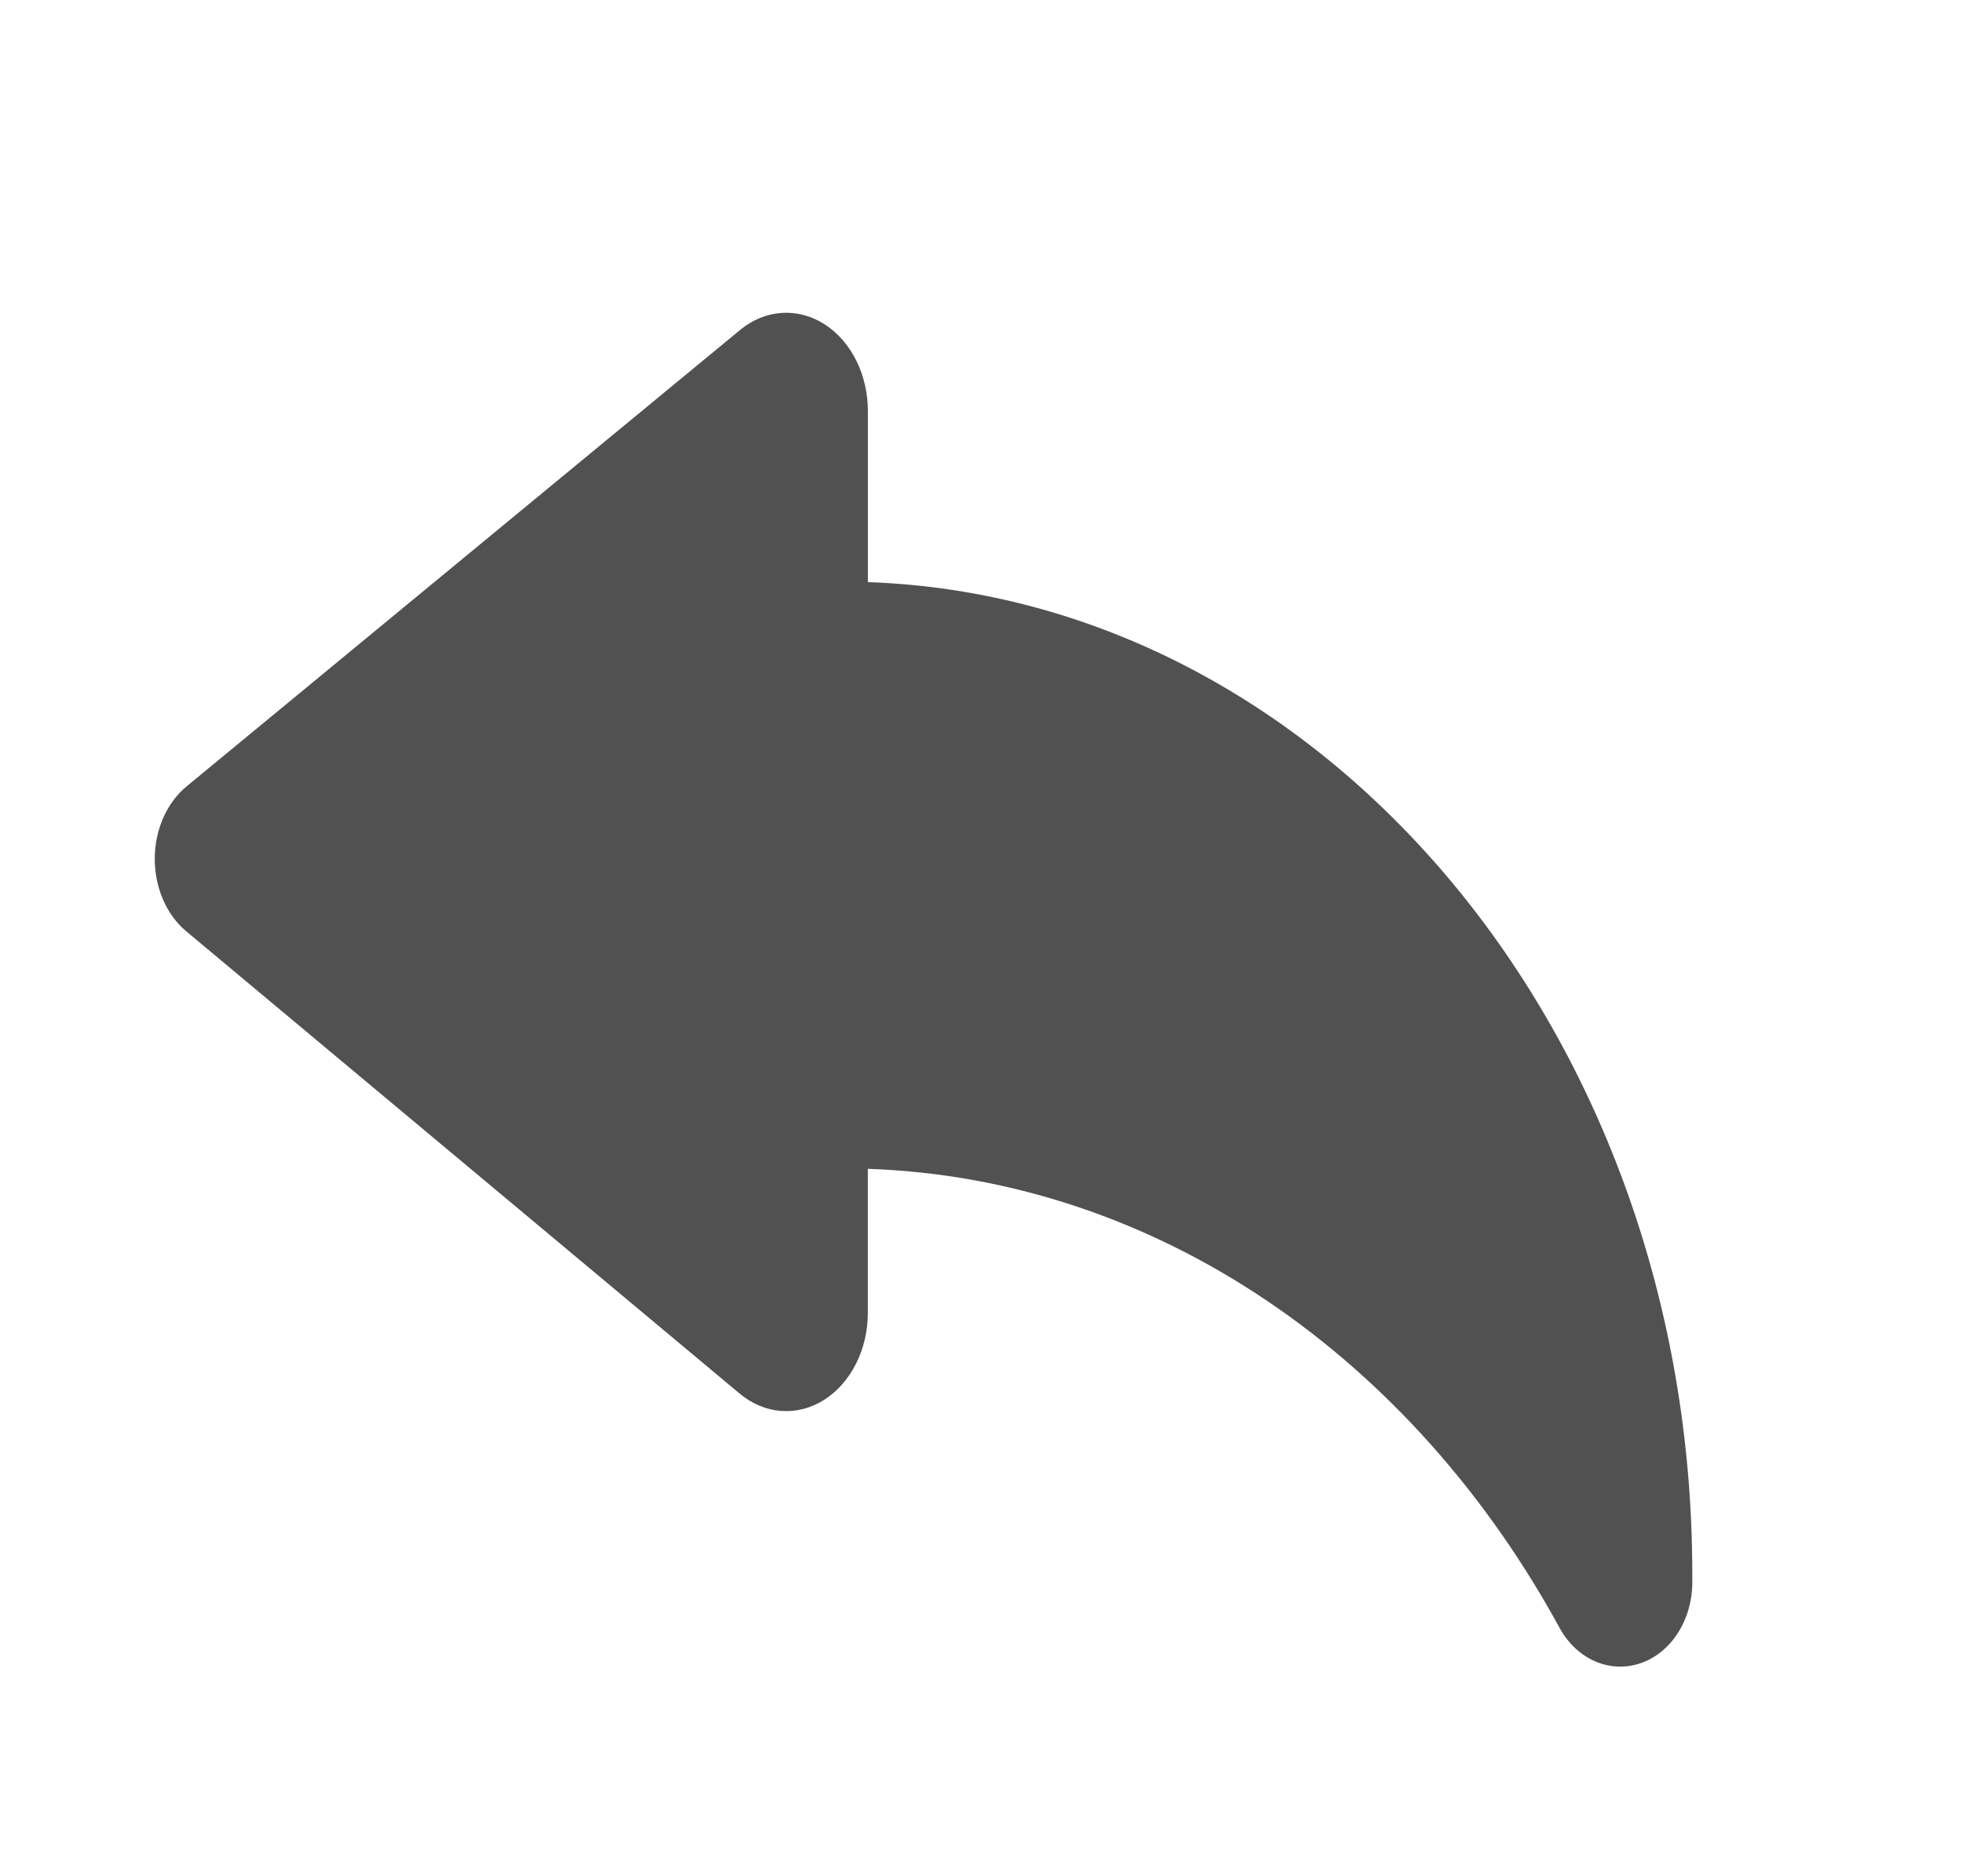
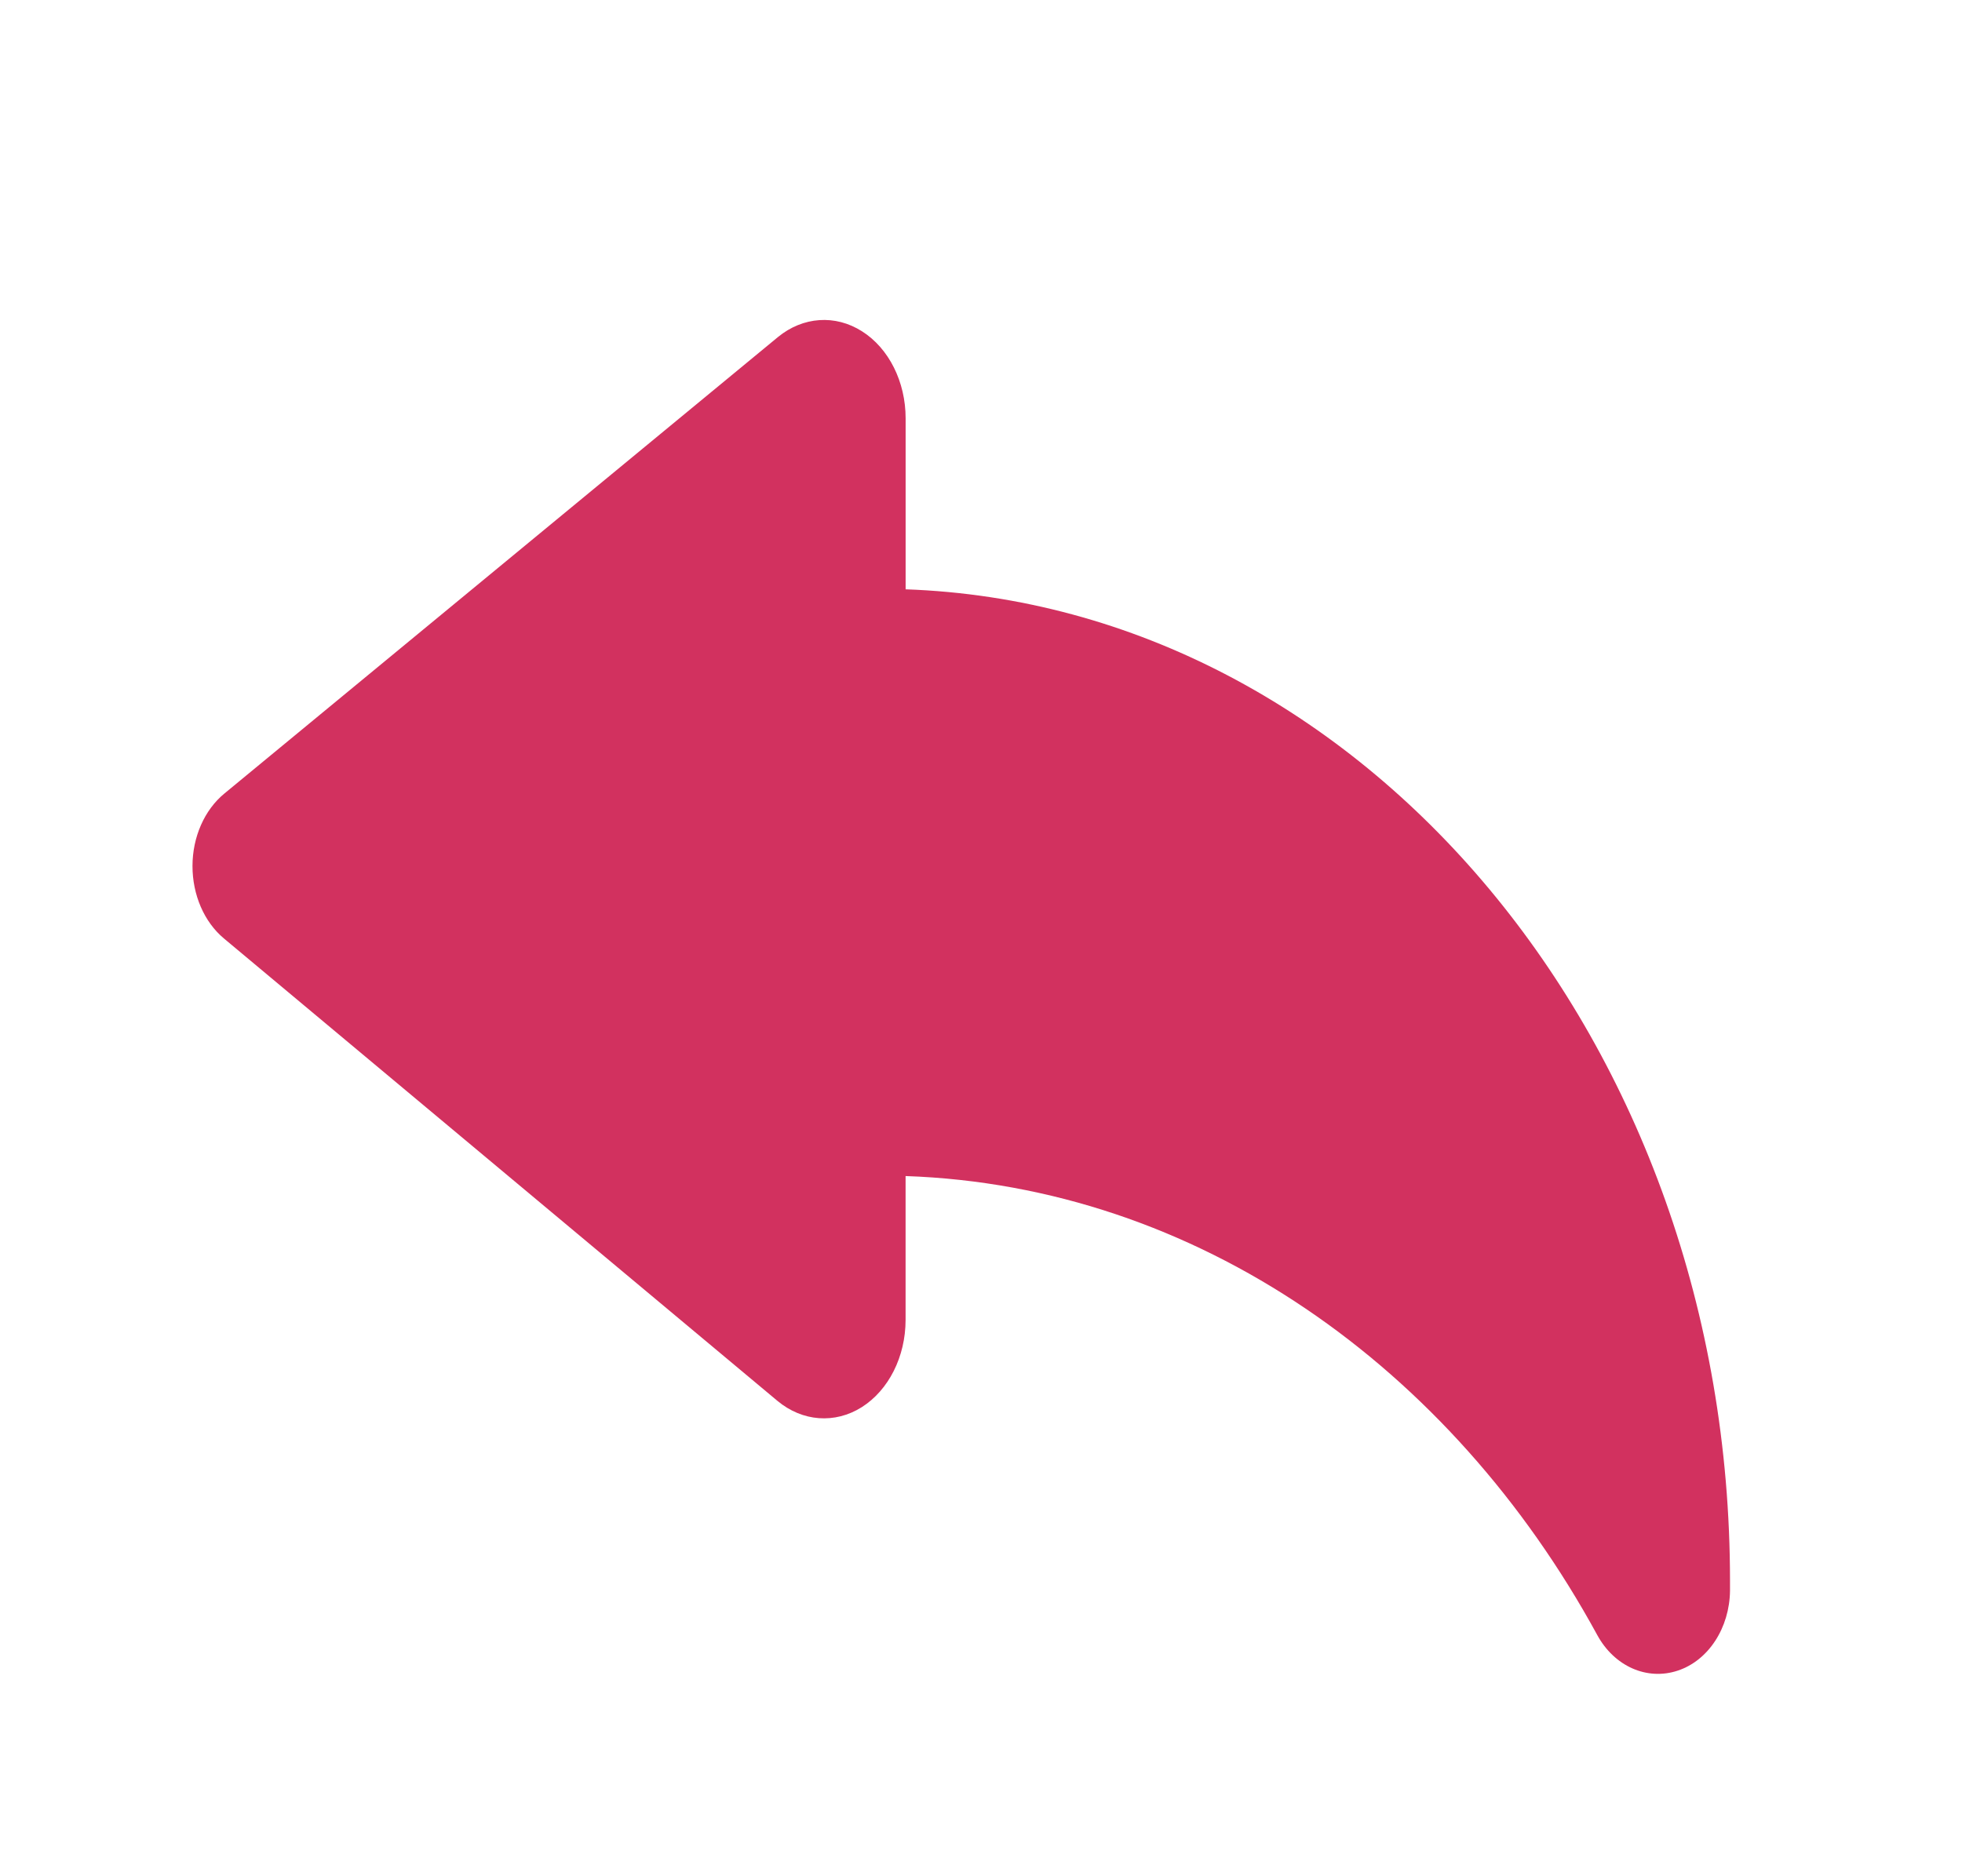
- <svg xmlns="http://www.w3.org/2000/svg" version="1.1" id="Layer_1" x="0px" y="0px" width="45.5px" height="43.5px" viewBox="0.875 6.792 45.5 43.5" enable-background="new 0.875 6.792 45.5 43.5" xml:space="preserve">
-   <path id="XMLID_586_" fill="#515151" d="M21.002,20.295v-3.967c0-0.846-0.389-1.624-1.01-2.017  c-0.621-0.396-1.373-0.343-1.953,0.134L5.201,25.034c-0.46,0.38-0.736,1.006-0.737,1.677c-0.001,0.67,0.27,1.299,0.728,1.682  l12.836,10.725c0.579,0.484,1.333,0.54,1.957,0.147c0.625-0.395,1.015-1.172,1.016-2.021v-3.34  c6.745,0.233,12.641,4.414,16.04,10.646c0.397,0.727,1.156,1.063,1.868,0.826c0.711-0.236,1.203-0.992,1.211-1.856  c0-0.075,0-0.152,0-0.229C40.119,30.805,31.612,20.667,21.002,20.295z" />
+ <svg xmlns="http://www.w3.org/2000/svg" version="1.1" id="Layer_1" x="0px" y="0px" width="45.5px" height="43.5px" viewBox="0 0 45.5 43.5" enable-background="new 0 0 45.5 43.5" xml:space="preserve">
+   <path id="XMLID_586_" fill="#D2315F" d="M21.002,13.67V9.703c0-0.846-0.389-1.624-1.01-2.017c-0.621-0.396-1.373-0.343-1.953,0.134  L5.201,18.409c-0.46,0.38-0.736,1.006-0.737,1.677c-0.001,0.67,0.27,1.299,0.728,1.682l12.836,10.726  c0.579,0.483,1.333,0.54,1.957,0.147c0.625-0.396,1.015-1.173,1.016-2.021v-3.34c6.745,0.232,12.642,4.414,16.04,10.646  c0.396,0.728,1.156,1.063,1.868,0.826c0.711-0.235,1.202-0.992,1.211-1.856c0-0.074,0-0.151,0-0.229  C40.119,24.18,31.611,14.042,21.002,13.67z" />
</svg>
